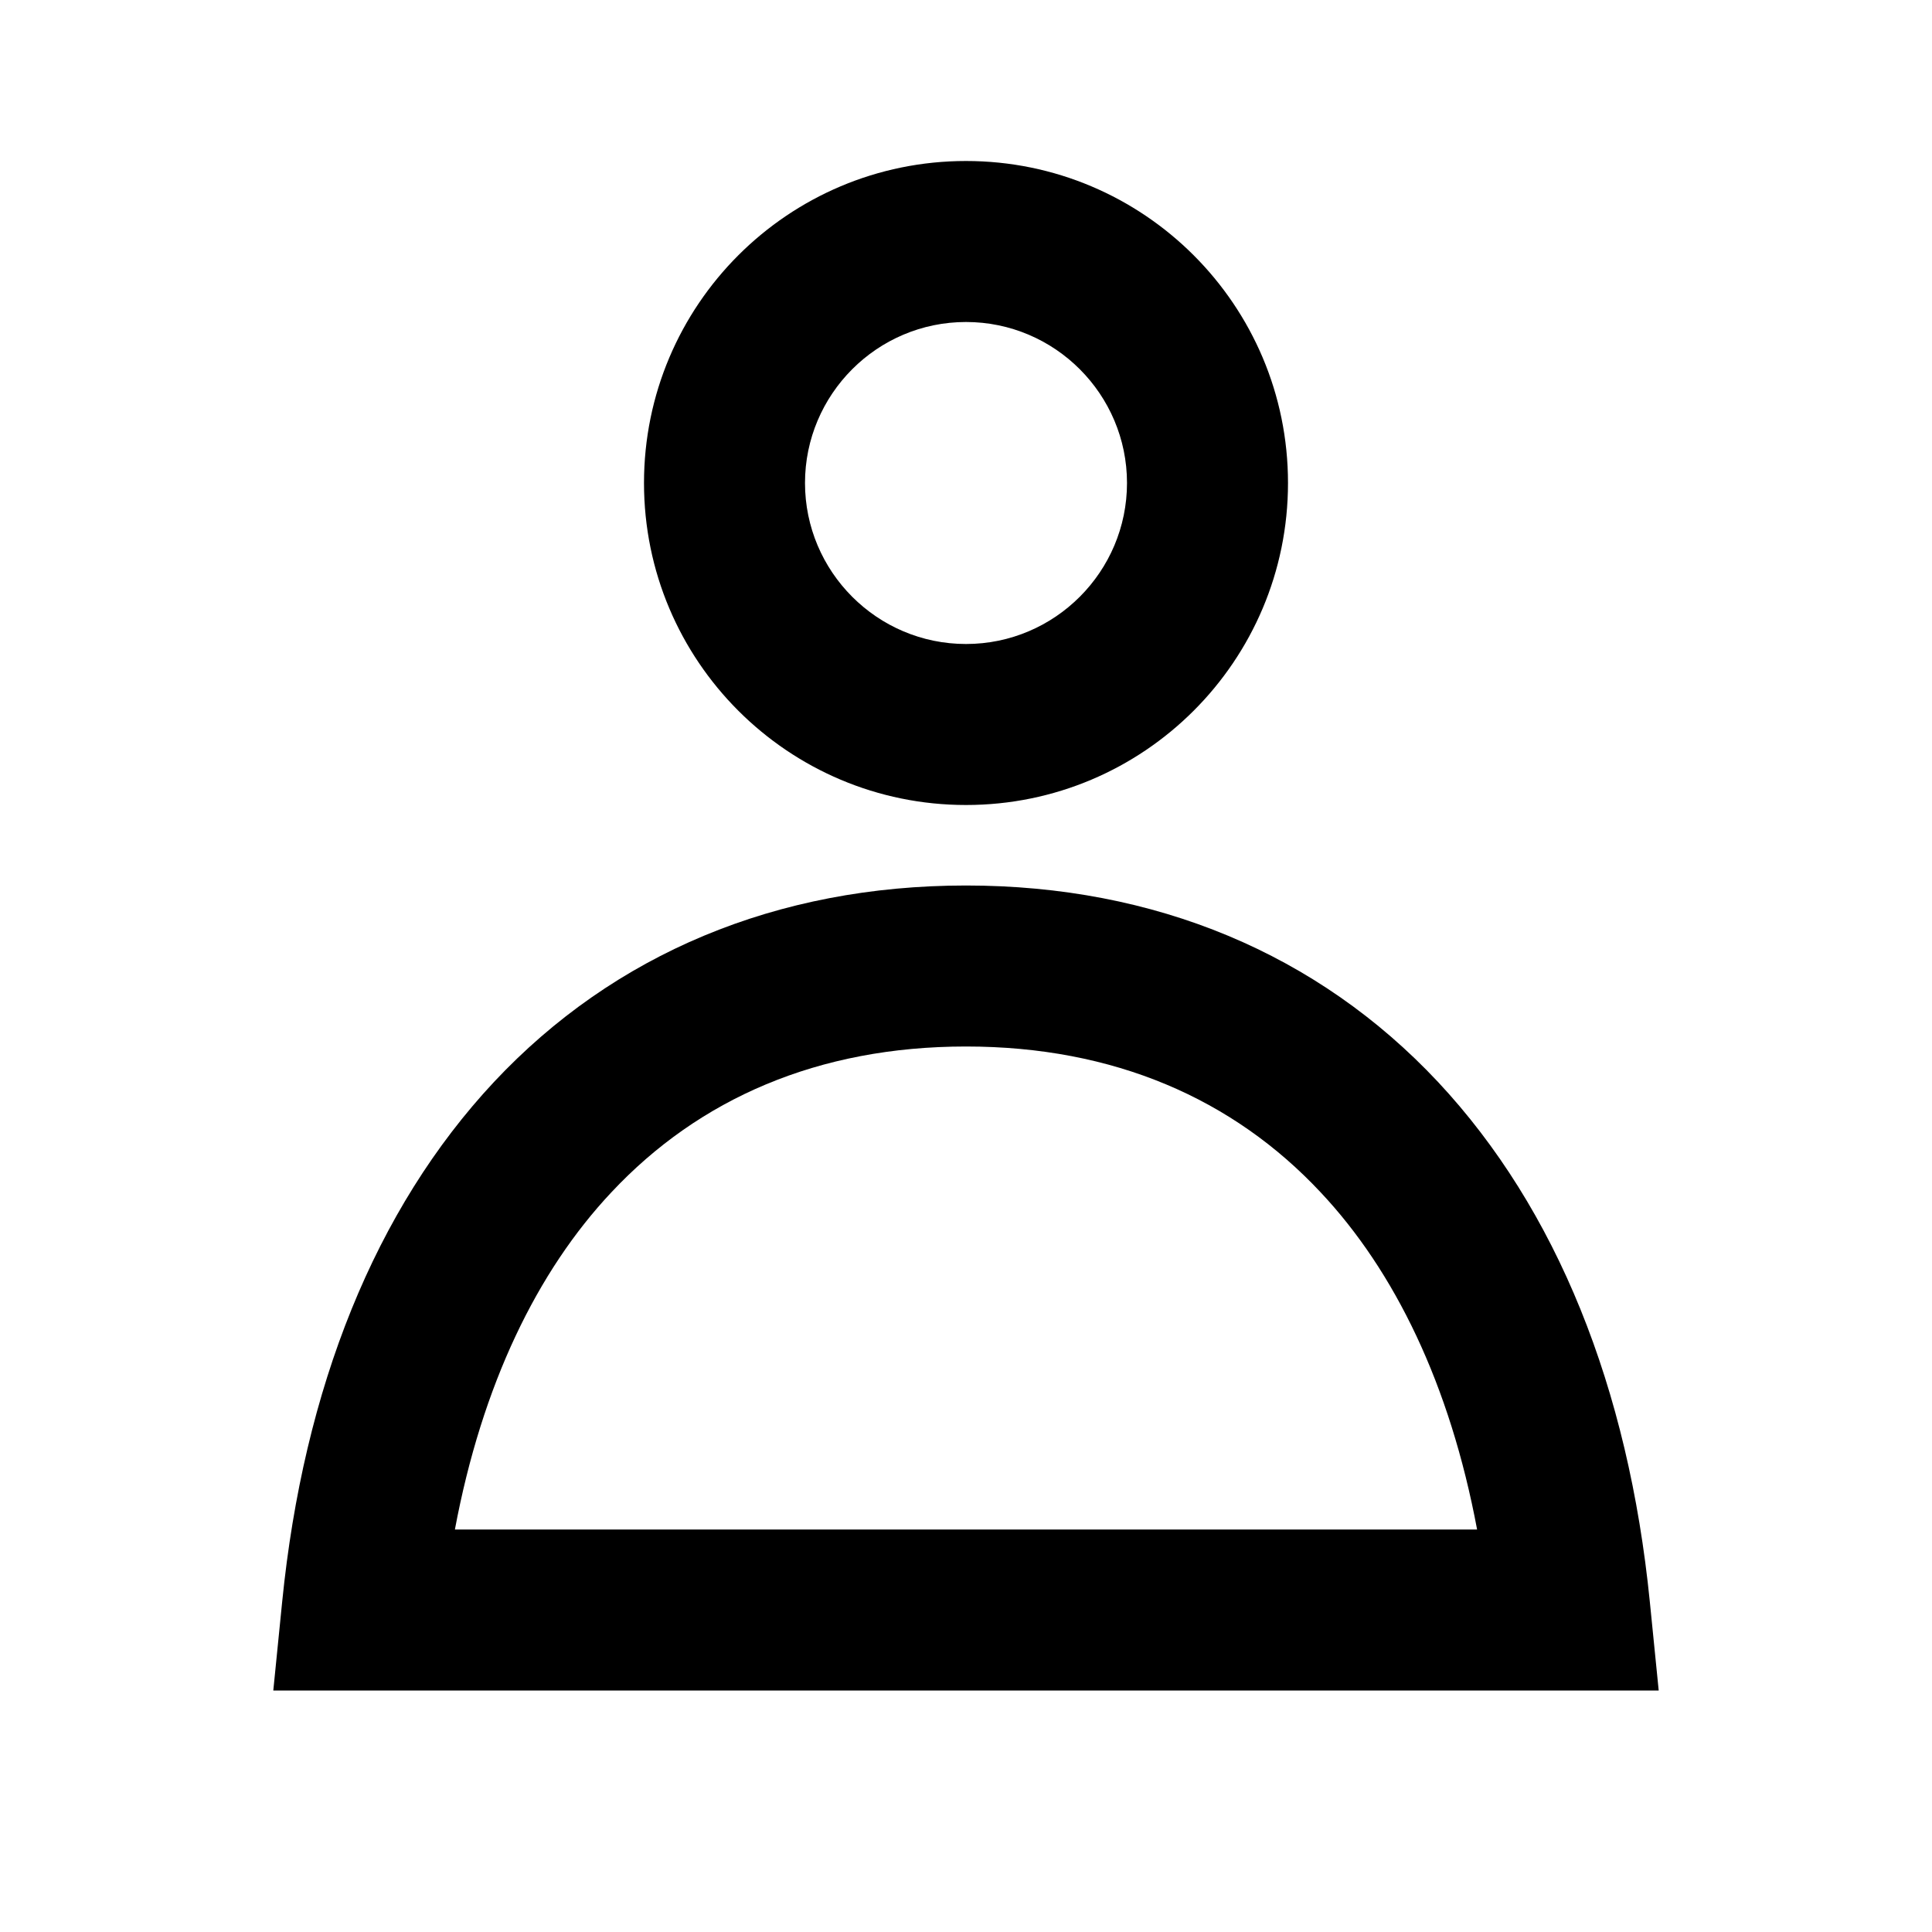
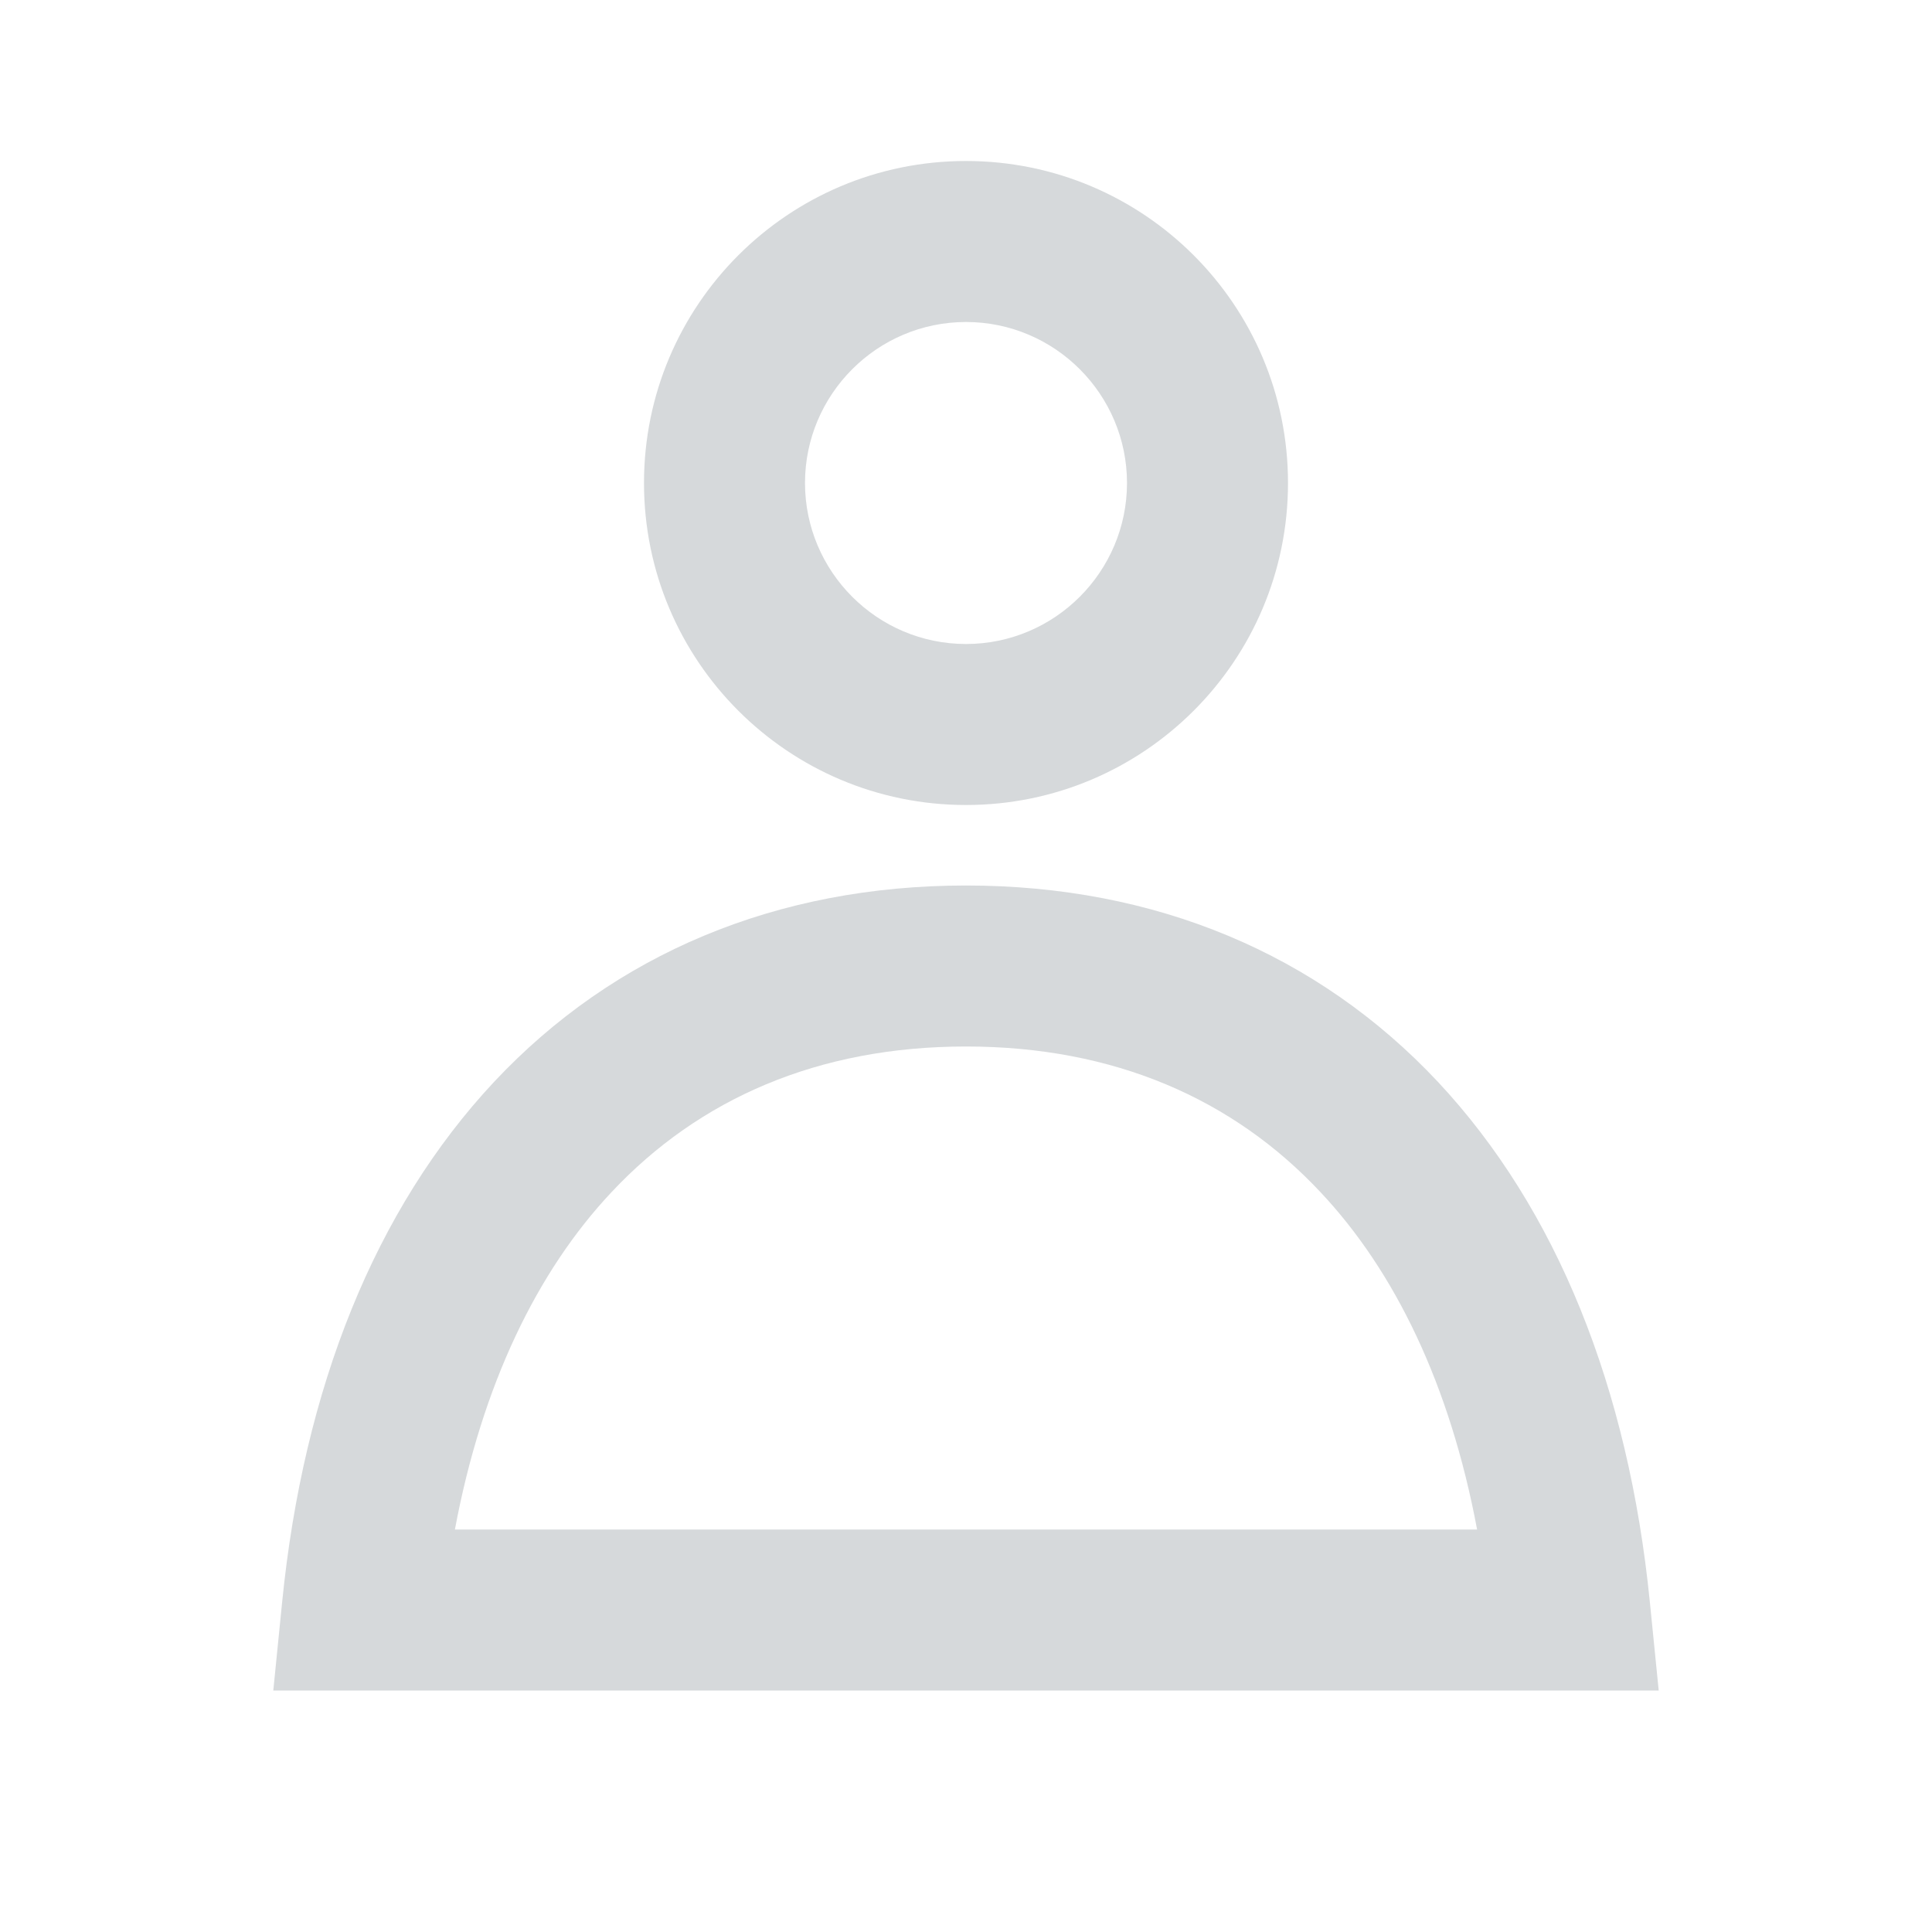
- <svg viewBox="0 0 24 24" aria-hidden="true" class="r-1nao33i r-4qtqp9 r-yyyyoo r-lwhw9o r-dnmrzs r-bnwqim r-1plcrui r-lrvibr r-cnnz9e">
+ <svg xmlns="http://www.w3.org/2000/svg" fill="#d6d9db" viewBox="0 0 24 24" aria-hidden="true" class="r-1nao33i r-4qtqp9 r-yyyyoo r-lwhw9o r-dnmrzs r-bnwqim r-1plcrui r-lrvibr r-cnnz9e">
  <g>
    <path d="M5.651 19h12.698c-.337-1.8-1.023-3.21-1.945-4.19C15.318 13.65 13.838 13 12 13s-3.317.65-4.404 1.81c-.922.98-1.608 2.39-1.945 4.19zm.486-5.56C7.627 11.85 9.648 11 12 11s4.373.85 5.863 2.44c1.477 1.58 2.366 3.8 2.632 6.46l.11 1.1H3.395l.11-1.1c.266-2.66 1.155-4.88 2.632-6.46zM12 4c-1.105 0-2 .9-2 2s.895 2 2 2 2-.9 2-2-.895-2-2-2zM8 6c0-2.21 1.791-4 4-4s4 1.79 4 4-1.791 4-4 4-4-1.79-4-4z" />
  </g>
</svg>
